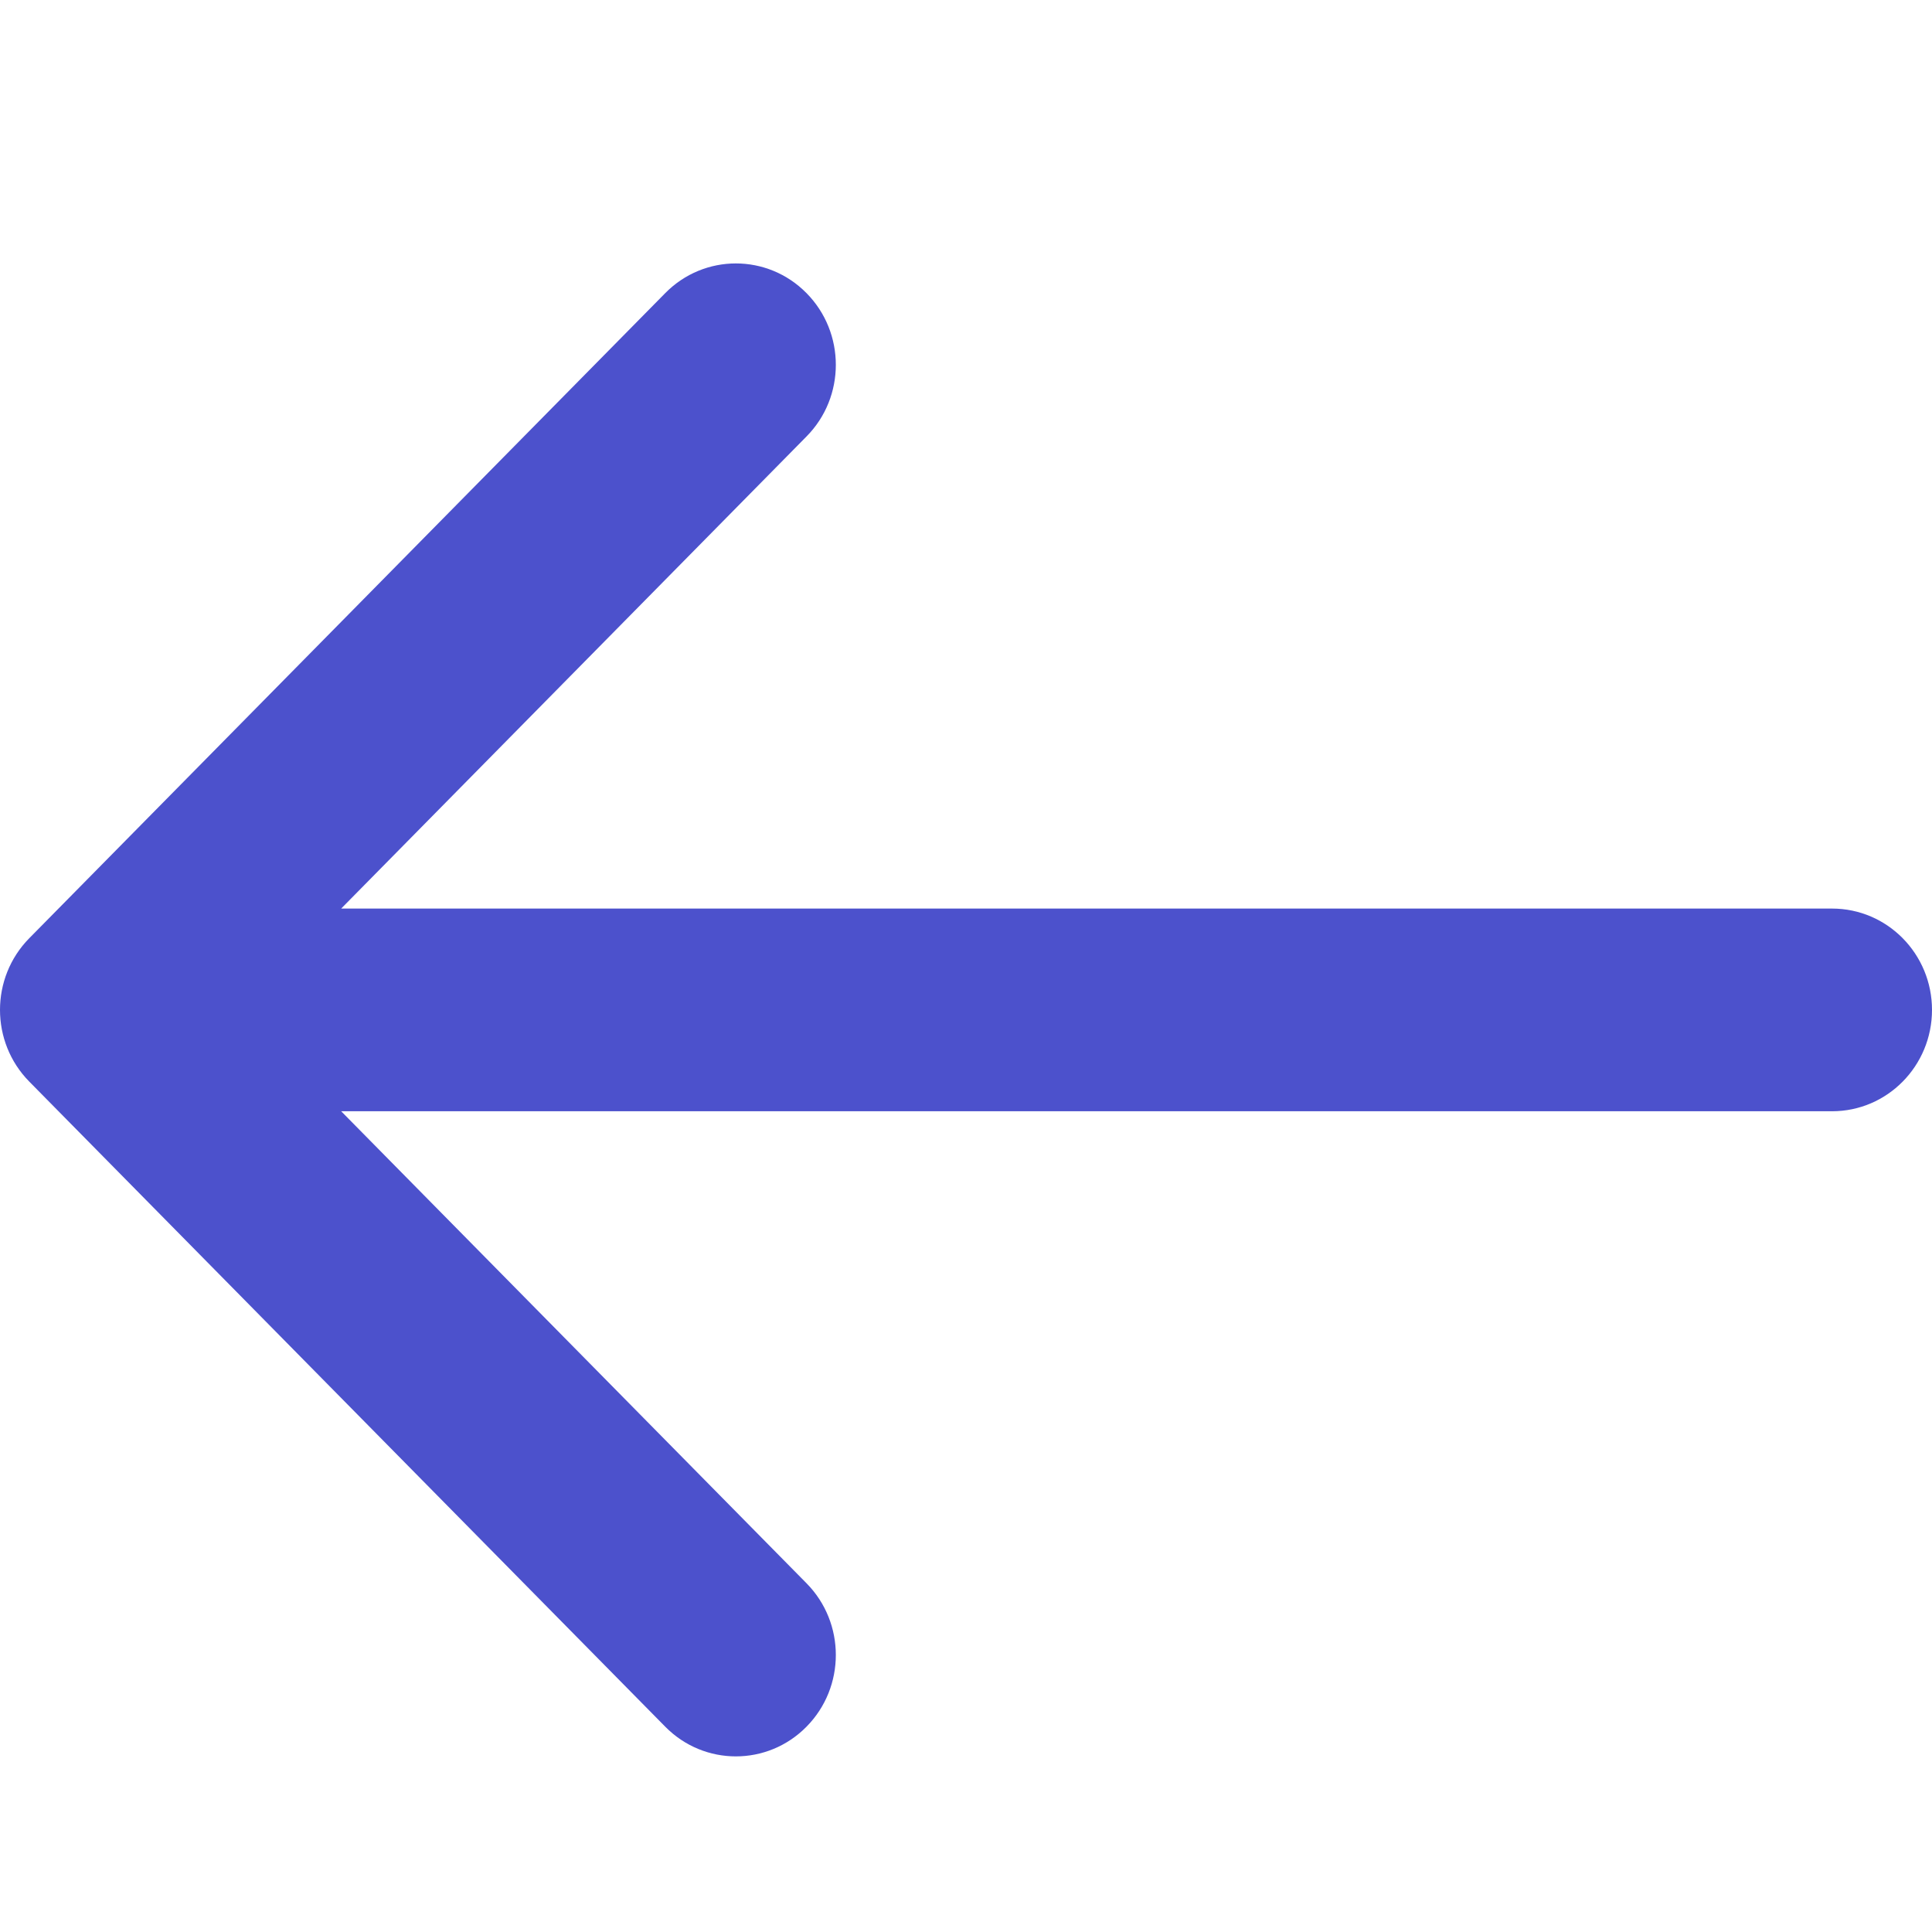
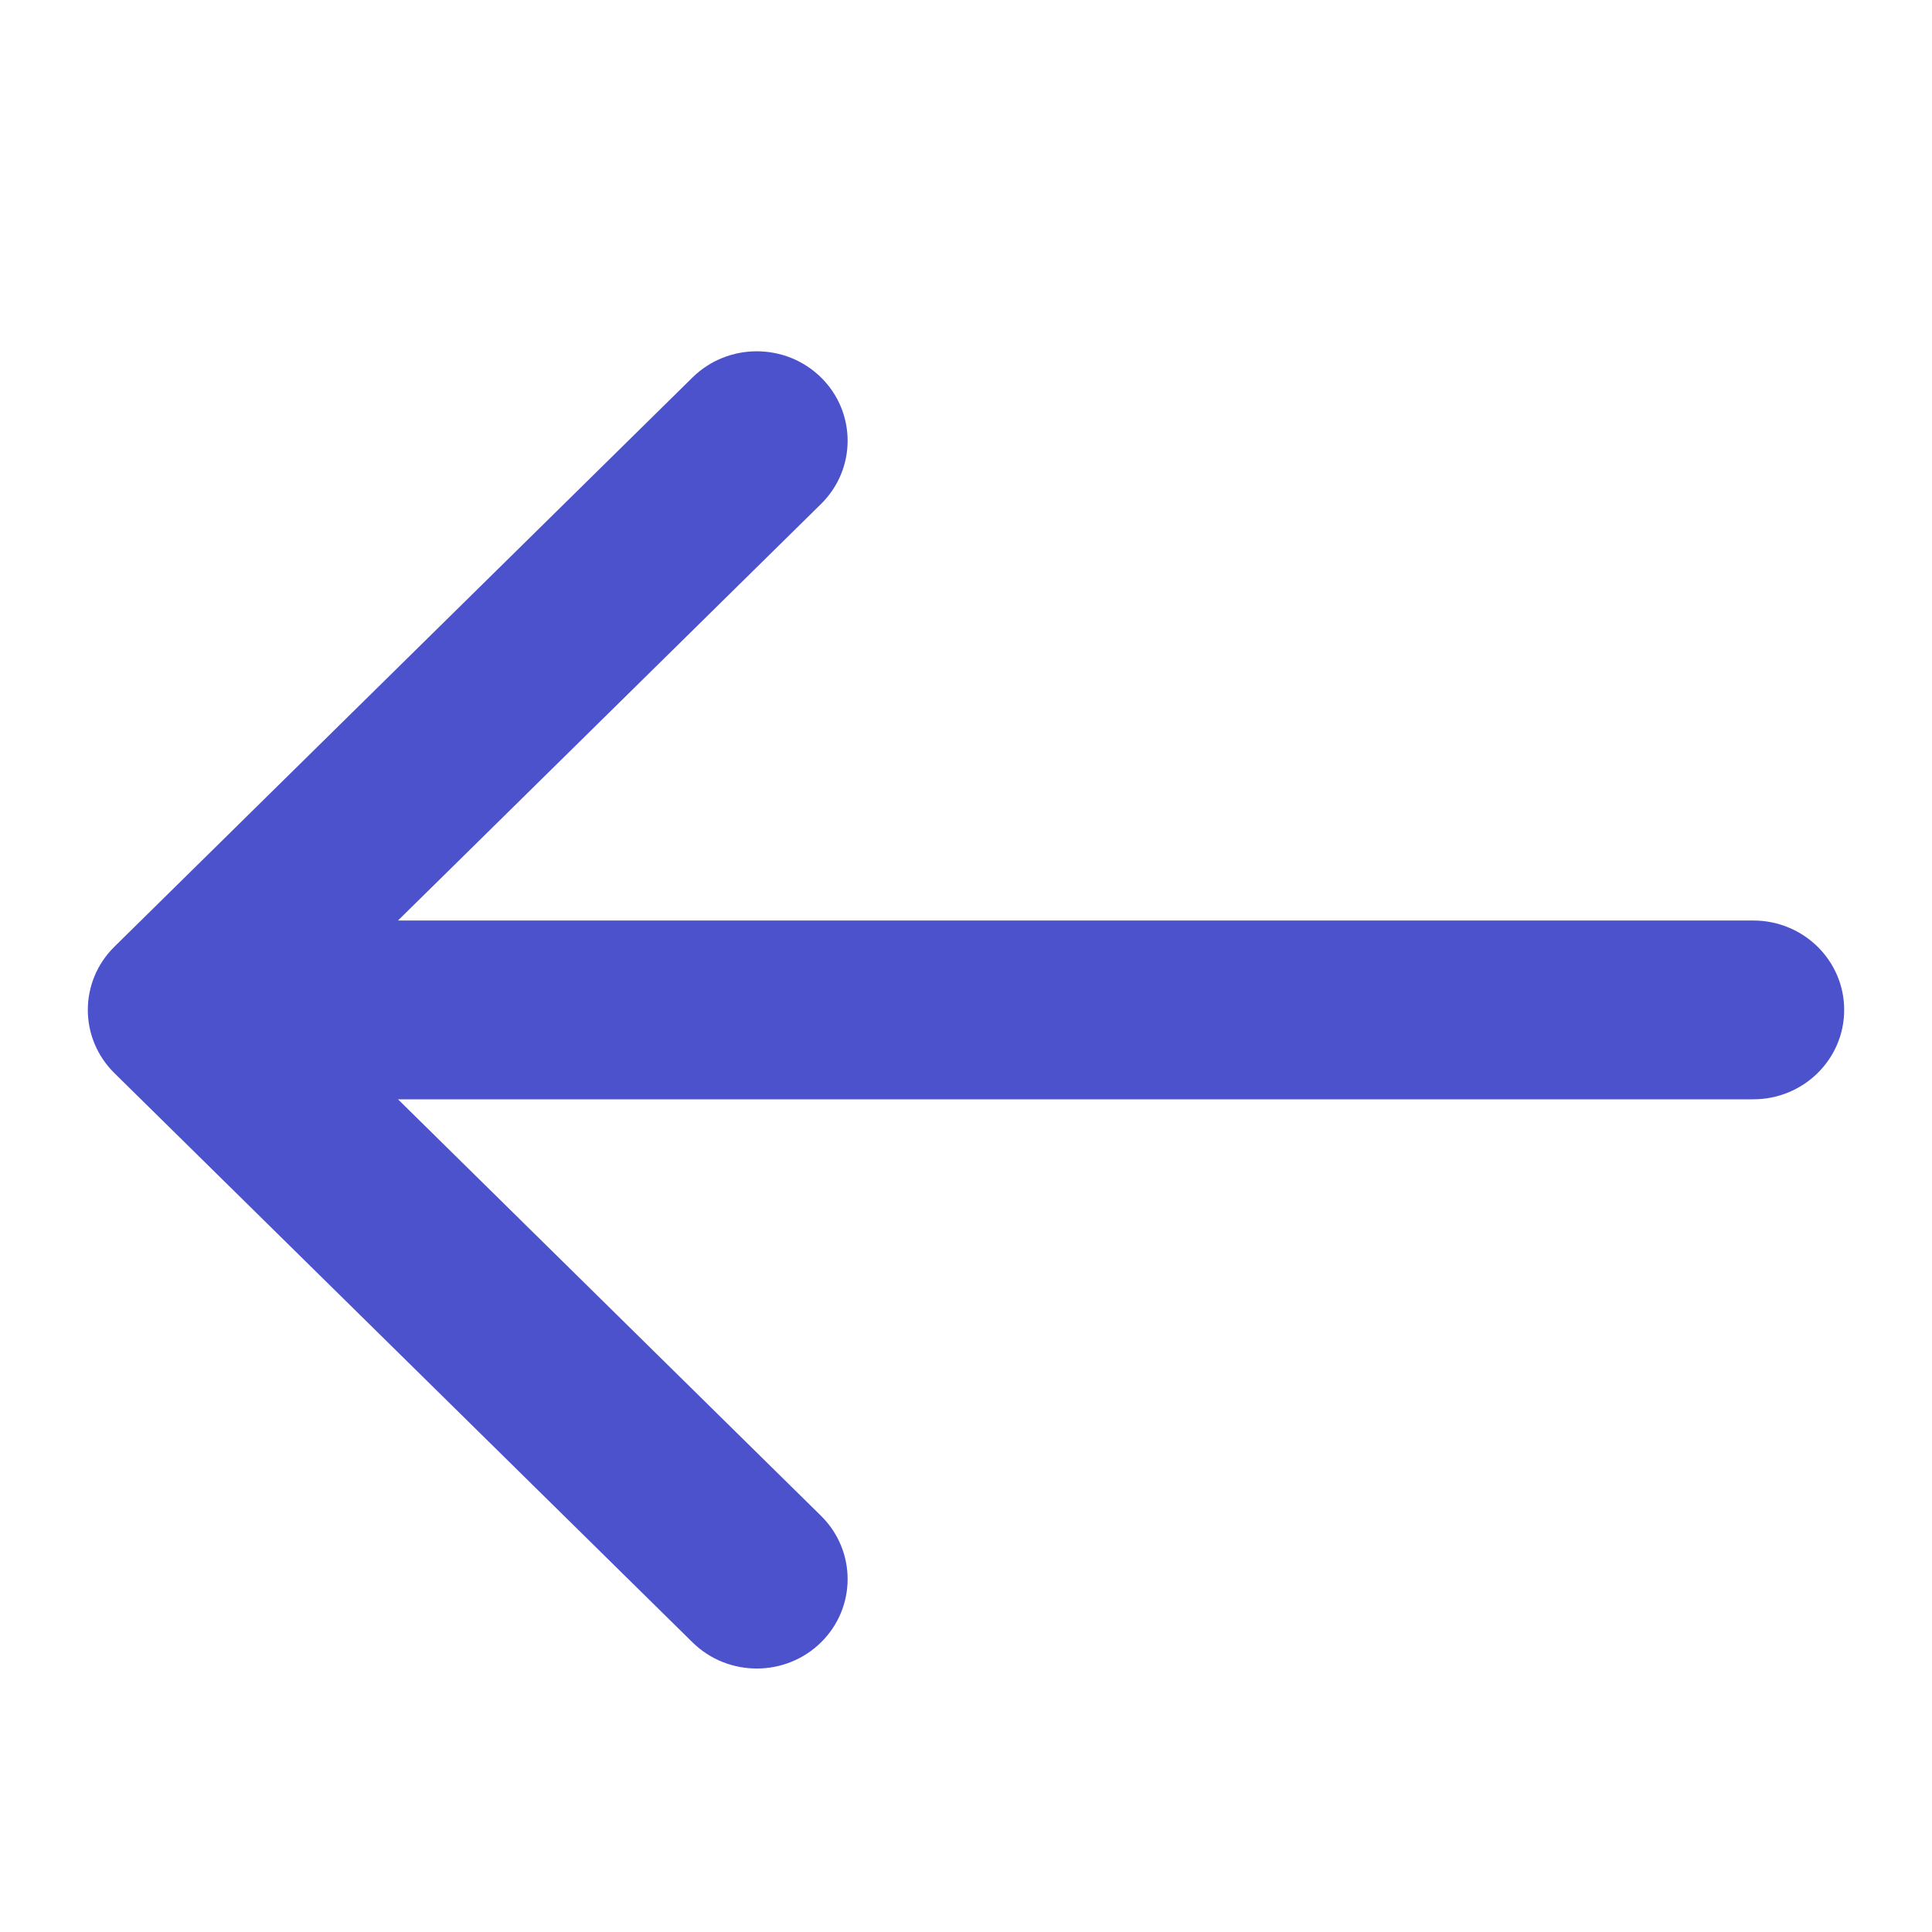
<svg xmlns="http://www.w3.org/2000/svg" width="22" height="22" viewBox="0 0 22 22" fill="none">
-   <path fill-rule="evenodd" clip-rule="evenodd" d="M0.333 12.316C-0.111 11.865 -0.111 11.135 0.333 10.684L7.575 3.338C8.019 2.887 8.74 2.887 9.184 3.338C9.629 3.789 9.629 4.52 9.184 4.97L3.885 10.346H20.862C21.491 10.346 22 10.863 22 11.5C22 12.137 21.491 12.654 20.862 12.654H3.885L9.184 18.029C9.629 18.48 9.629 19.211 9.184 19.662C8.74 20.113 8.019 20.113 7.575 19.662L0.333 12.316Z" fill="#4C51CC" />
+   <path fill-rule="evenodd" clip-rule="evenodd" d="M1.303 12.22C0.899 11.822 0.899 11.178 1.303 10.78L7.886 4.298C8.29 3.901 8.945 3.901 9.349 4.298C9.753 4.696 9.753 5.341 9.349 5.739L4.532 10.482H19.965C20.537 10.482 21 10.938 21 11.5C21 12.062 20.537 12.518 19.965 12.518H4.532L9.349 17.261C9.753 17.659 9.753 18.304 9.349 18.702C8.945 19.099 8.29 19.099 7.886 18.702L1.303 12.22Z" fill="#4C51CC" />
</svg>
